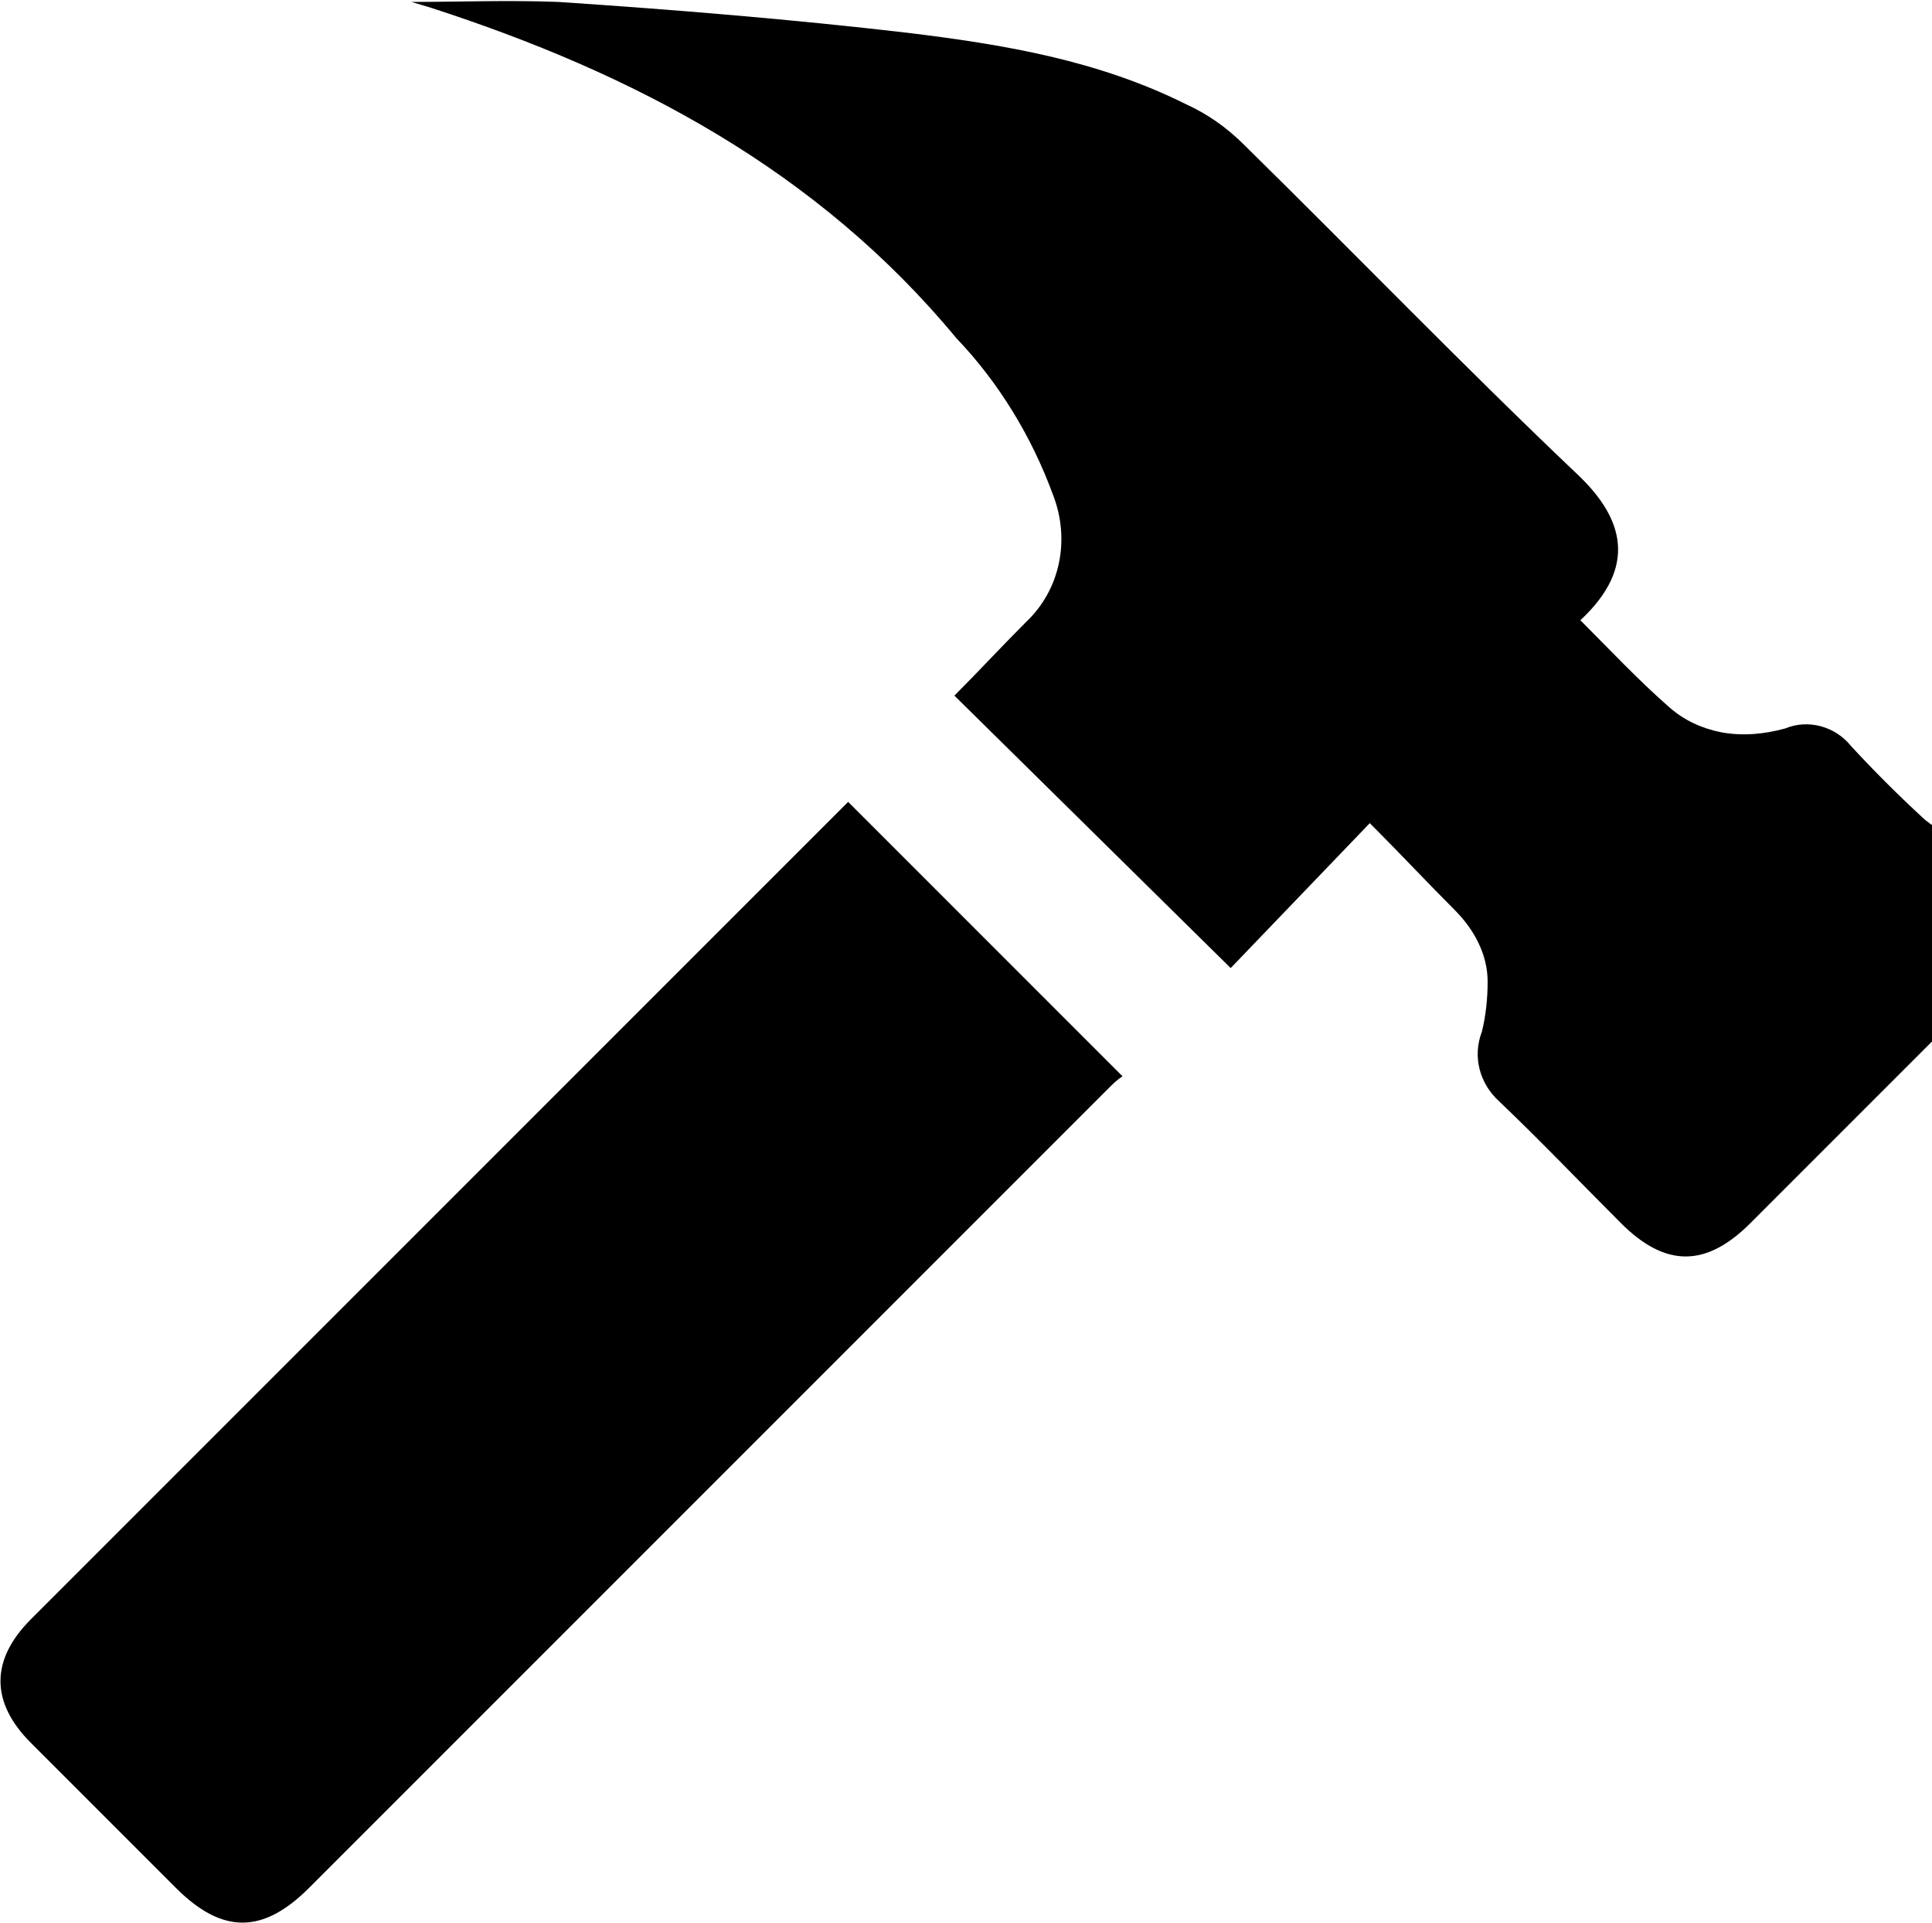
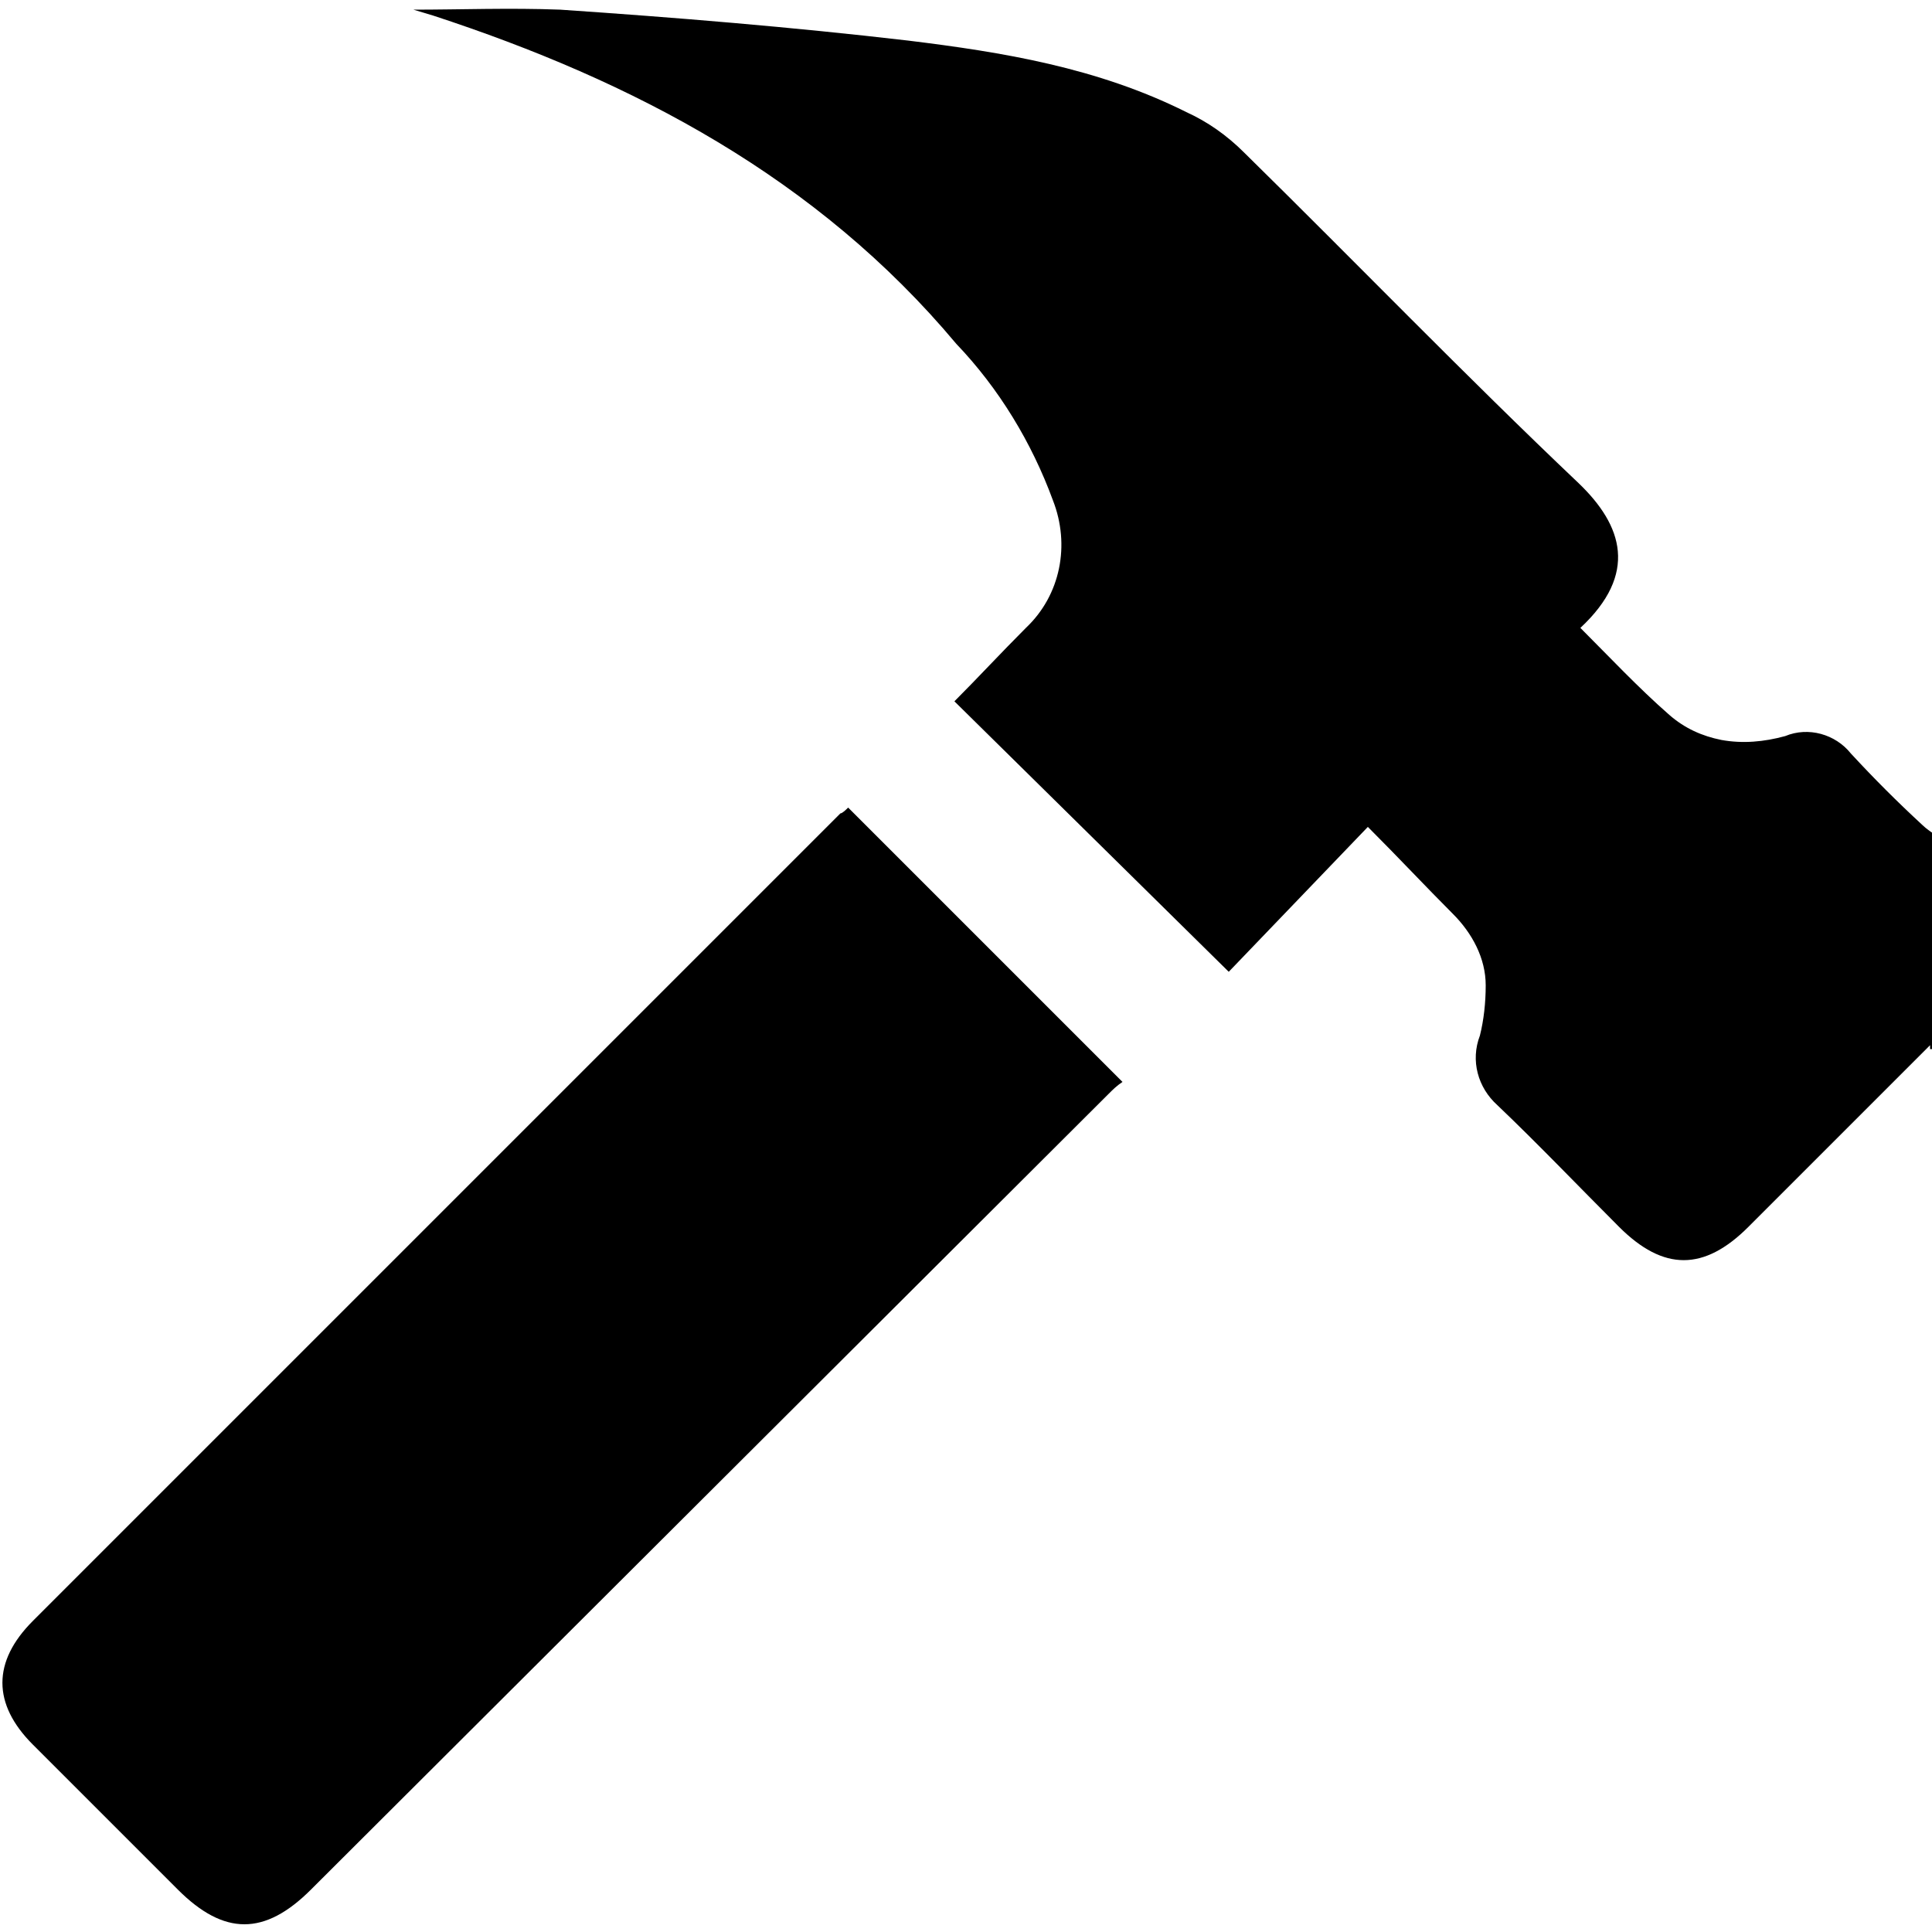
- <svg xmlns="http://www.w3.org/2000/svg" version="1.1" id="Layer_1" x="0px" y="0px" viewBox="0 0 100 99.5" style="enable-background:new 0 0 100 99.5;" xml:space="preserve">
-   <path d="M100,53.9l-9.4,9.4c-2.3,2.3-4.4,2.3-6.7,0c-2.1-2.1-4.2-4.3-6.3-6.3c-1-0.9-1.4-2.3-0.9-3.6c0.2-0.8,0.3-1.7,0.3-2.6  c0-1.4-0.7-2.7-1.7-3.7c-1.4-1.4-2.8-2.9-4.4-4.5l-7.2,7.5L49.4,36c1.2-1.2,2.4-2.5,3.7-3.8c1.8-1.7,2.3-4.3,1.4-6.6  c-1.1-3-2.8-5.8-5-8.1C42.3,8.8,32.8,3.8,22.3,0.4l-1-0.3c2.4,0,5-0.1,7.6,0c6,0.4,12.1,0.9,18.1,1.6c4.9,0.6,9.8,1.4,14.4,3.7  c1.1,0.5,2.1,1.2,3,2.1c5.8,5.7,11.4,11.5,17.3,17.1c2.3,2.2,3.1,4.7,0.1,7.5c1.5,1.5,3,3.1,4.6,4.5c0.8,0.7,1.7,1.1,2.7,1.3  c1.1,0.2,2.2,0.1,3.3-0.2c1.2-0.5,2.6-0.1,3.4,0.9c1.2,1.3,2.4,2.5,3.7,3.7c0.2,0.2,0.5,0.4,0.8,0.6V53.9L100,53.9z M43.9,41.5  l14.2,14.2c-0.3,0.2-0.5,0.4-0.7,0.6L16,97.7c-2.4,2.4-4.5,2.4-6.9,0s-5-5-7.5-7.5c-2.1-2.1-2.1-4.3,0-6.4l41.9-41.9  C43.6,41.8,43.8,41.6,43.9,41.5z" />
+ <svg xmlns="http://www.w3.org/2000/svg" version="1.1" id="Layer_1" x="0px" y="0px" viewBox="0 0 100 100" style="enable-background:new 0 0 100 100;" xml:space="preserve">
+   <path d="M99.9,54.1l-9.4,9.4c-2.3,2.3-4.4,2.3-6.7,0c-2.1-2.1-4.2-4.3-6.3-6.3c-1-0.9-1.4-2.3-0.9-3.6c0.2-0.8,0.3-1.7,0.3-2.6  c0-1.4-0.7-2.7-1.7-3.7c-1.4-1.4-2.8-2.9-4.4-4.5l-7.2,7.5L49.4,36.3c1.2-1.2,2.4-2.5,3.7-3.8c1.8-1.7,2.3-4.3,1.4-6.6  c-1.1-3-2.8-5.8-5-8.1C42.3,9.2,32.8,4.2,22.4,0.8l-1-0.3c2.4,0,5-0.1,7.6,0C34.9,0.9,41,1.4,47,2.1c4.9,0.6,9.8,1.4,14.4,3.7  c1.1,0.5,2.1,1.2,3,2.1c5.8,5.7,11.4,11.5,17.3,17.1c2.3,2.2,3.1,4.7,0.1,7.5c1.5,1.5,3,3.1,4.6,4.5c0.8,0.7,1.7,1.1,2.7,1.3  c1.1,0.2,2.2,0.1,3.3-0.2c1.2-0.5,2.6-0.1,3.4,0.9c1.2,1.3,2.4,2.5,3.7,3.7c0.2,0.2,0.5,0.4,0.8,0.6v11H99.9z M43.9,41.8l14.2,14.2  c-0.3,0.2-0.5,0.4-0.7,0.6L16.1,97.8c-2.4,2.4-4.5,2.4-6.9,0c-2.4-2.4-5-5-7.5-7.5c-2.1-2.1-2.1-4.3,0-6.4l41.8-41.8  C43.6,42.1,43.8,41.9,43.9,41.8z" />
</svg>
